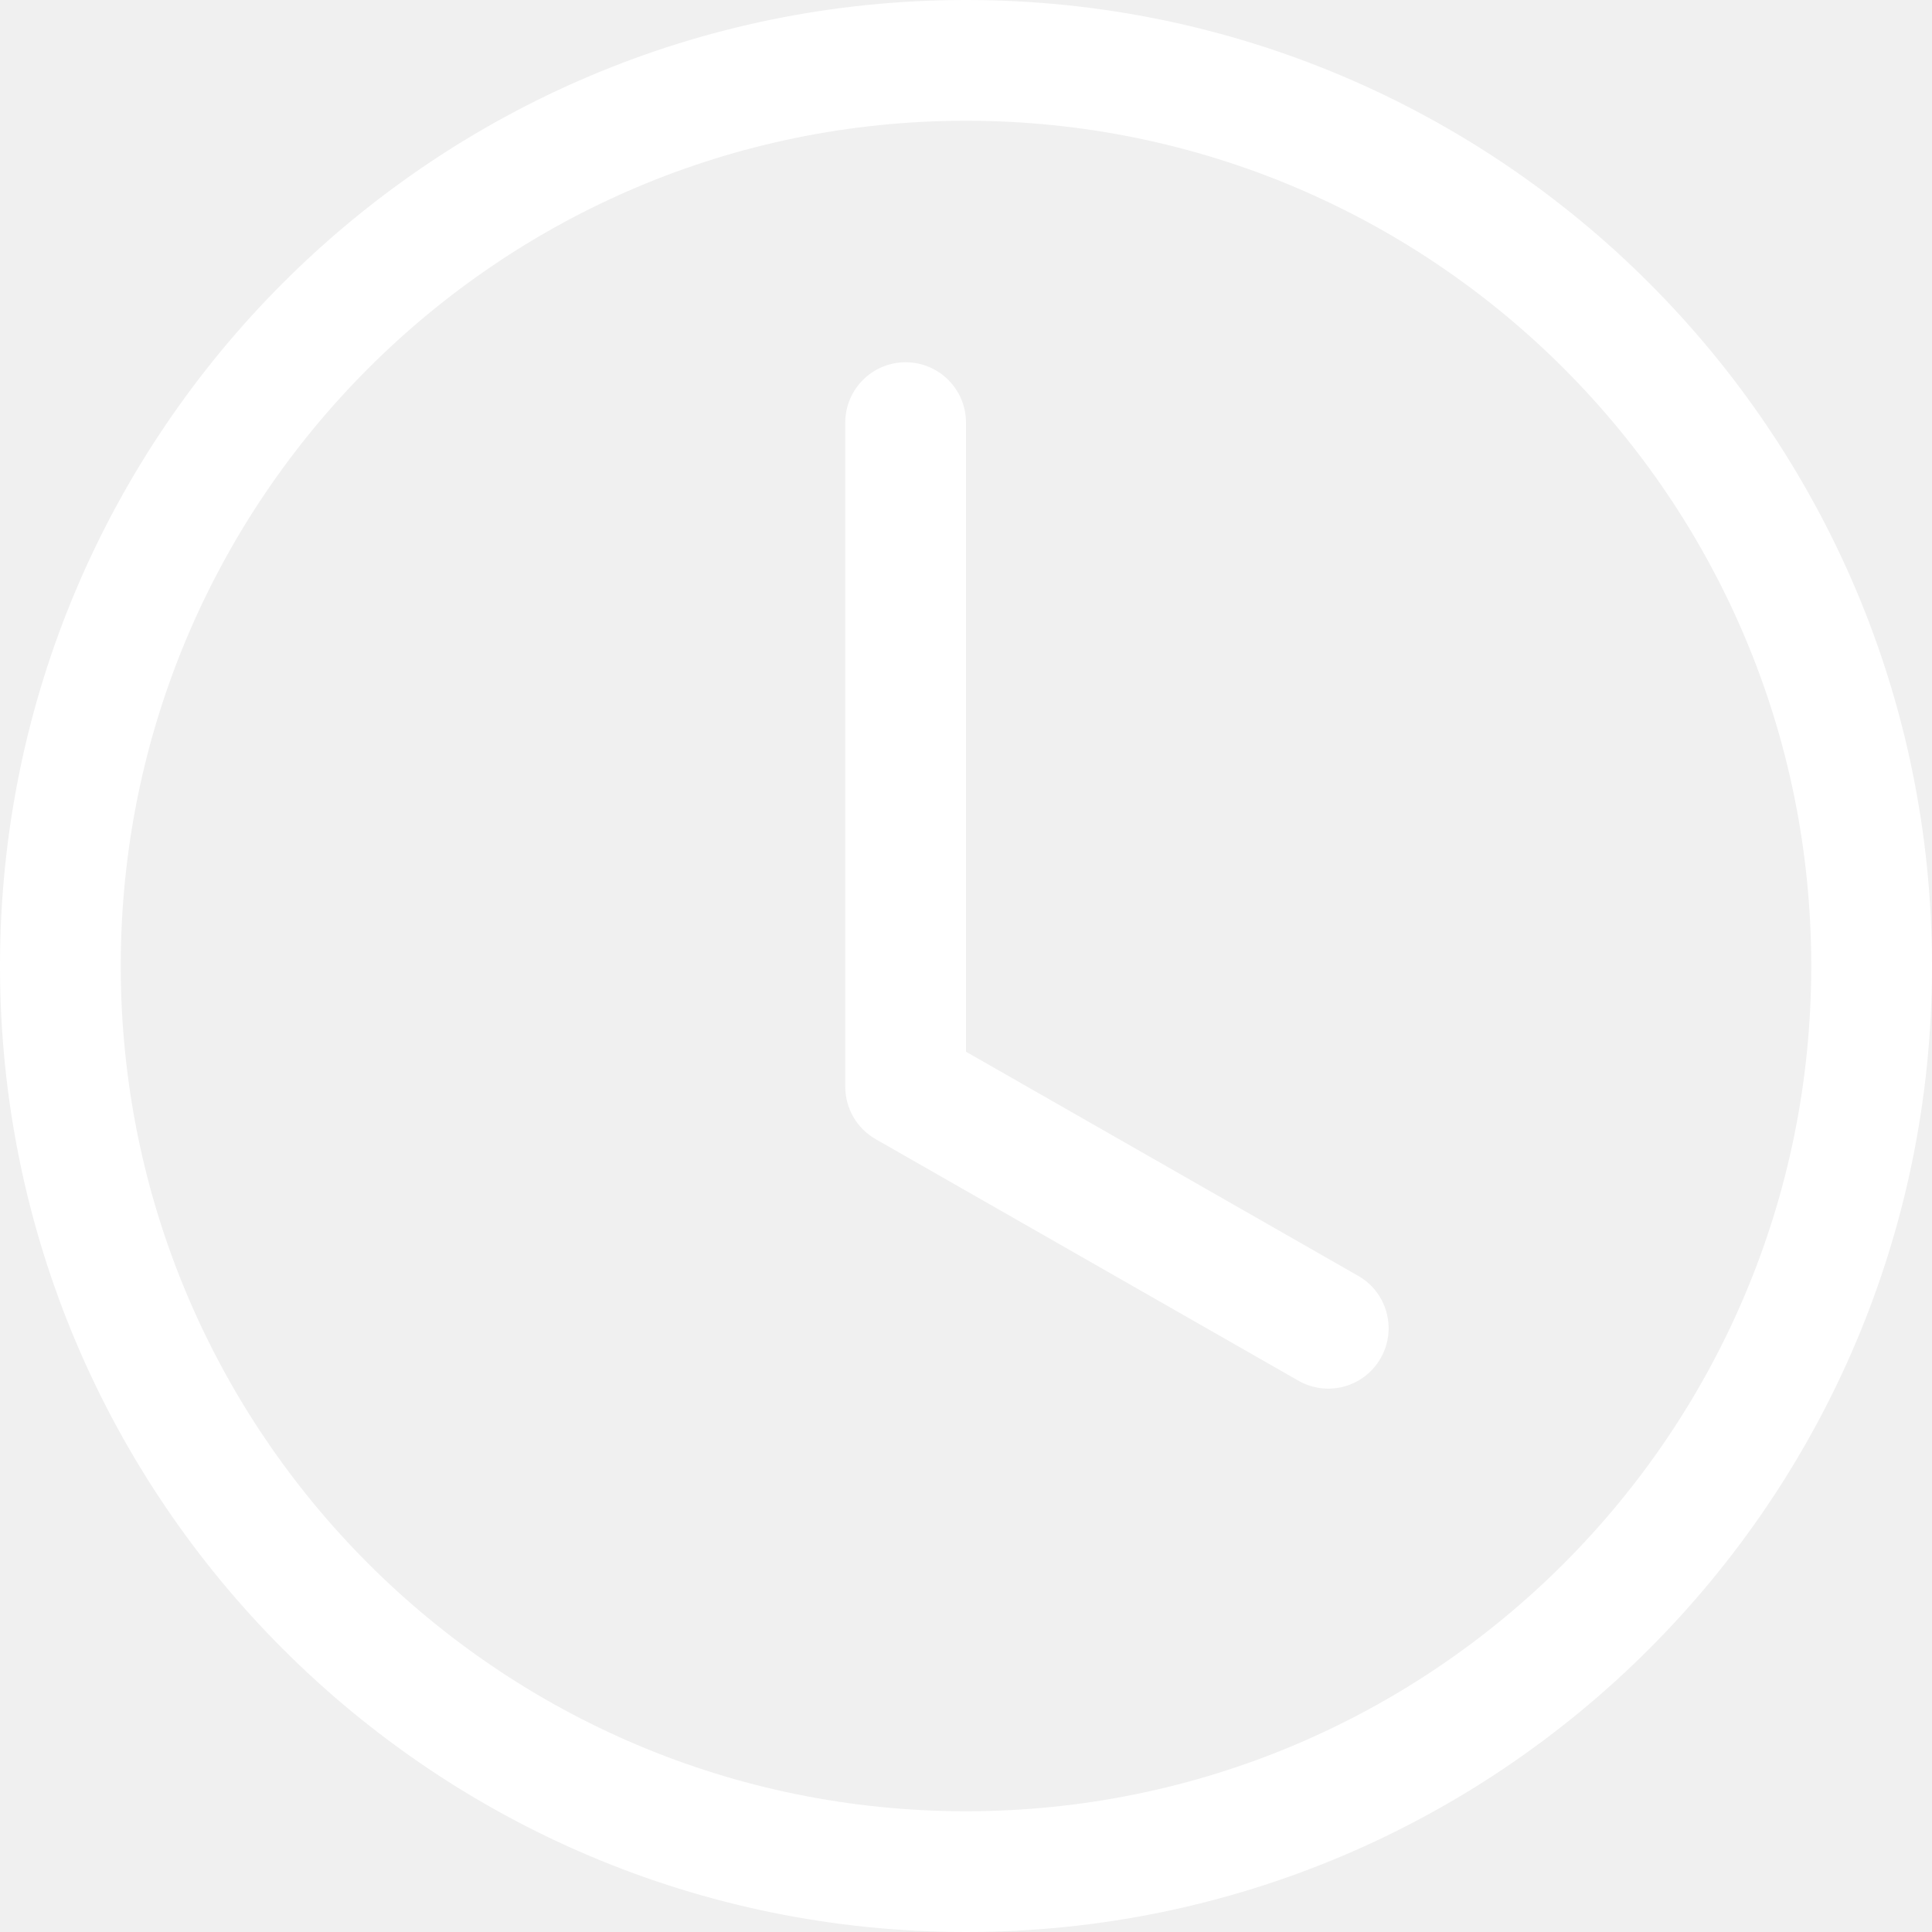
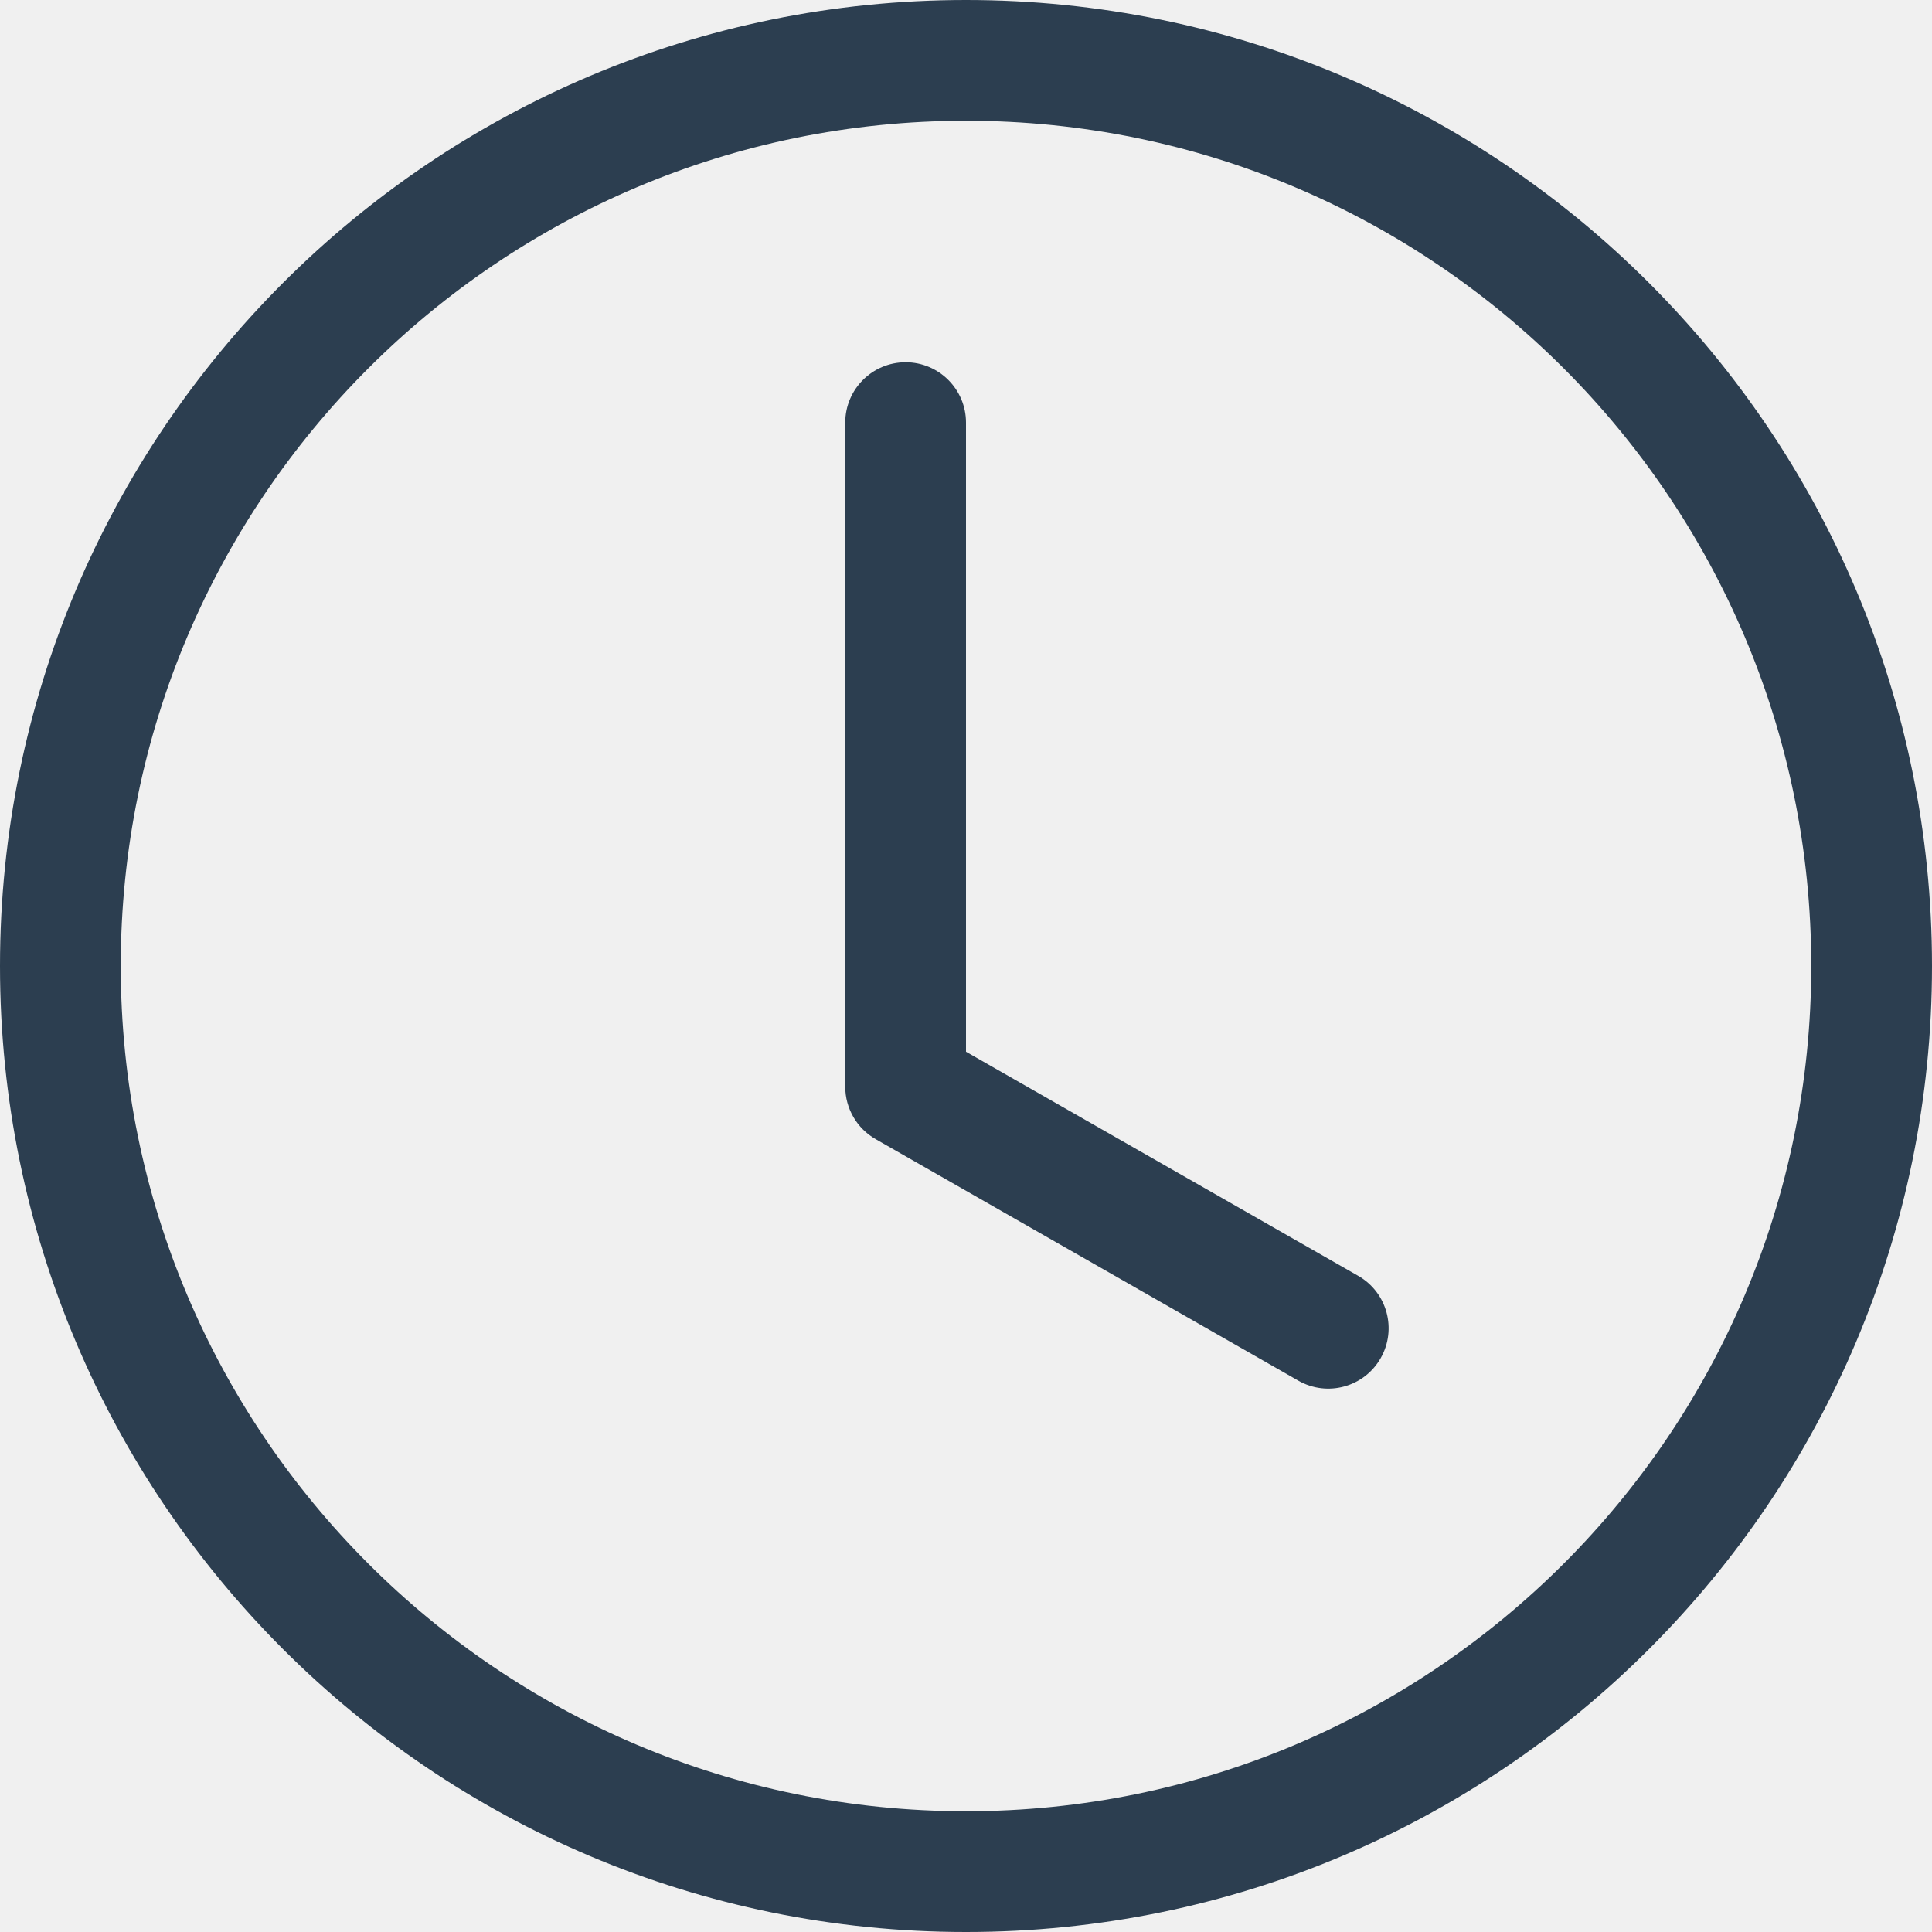
<svg xmlns="http://www.w3.org/2000/svg" width="16" height="16" viewBox="0 0 16 16" fill="none">
-   <path d="M8 3.5C8 3.224 7.776 3 7.5 3C7.224 3 7 3.224 7 3.5V9C7 9.179 7.096 9.345 7.252 9.434L10.752 11.434C10.992 11.571 11.297 11.488 11.434 11.248C11.571 11.008 11.488 10.703 11.248 10.566L8 8.71V3.5Z" fill="white" />
-   <path d="M8 16C12.418 16 16 12.418 16 8C16 3.582 12.418 0 8 0C3.582 0 0 3.582 0 8C0 12.418 3.582 16 8 16ZM15 8C15 11.866 11.866 15 8 15C4.134 15 1 11.866 1 8C1 4.134 4.134 1 8 1C11.866 1 15 4.134 15 8Z" fill="white" />
+   <path d="M8 3.5C8 3.224 7.776 3 7.5 3C7.224 3 7 3.224 7 3.5V9C7 9.179 7.096 9.345 7.252 9.434L10.752 11.434C10.992 11.571 11.297 11.488 11.434 11.248C11.571 11.008 11.488 10.703 11.248 10.566L8 8.71V3.5Z" fill="#2C3E50" />
+   <path d="M8 16C12.418 16 16 12.418 16 8C16 3.582 12.418 0 8 0C3.582 0 0 3.582 0 8C0 12.418 3.582 16 8 16ZM15 8C15 11.866 11.866 15 8 15C4.134 15 1 11.866 1 8C1 4.134 4.134 1 8 1C11.866 1 15 4.134 15 8Z" fill="#2C3E50" />
</svg>
